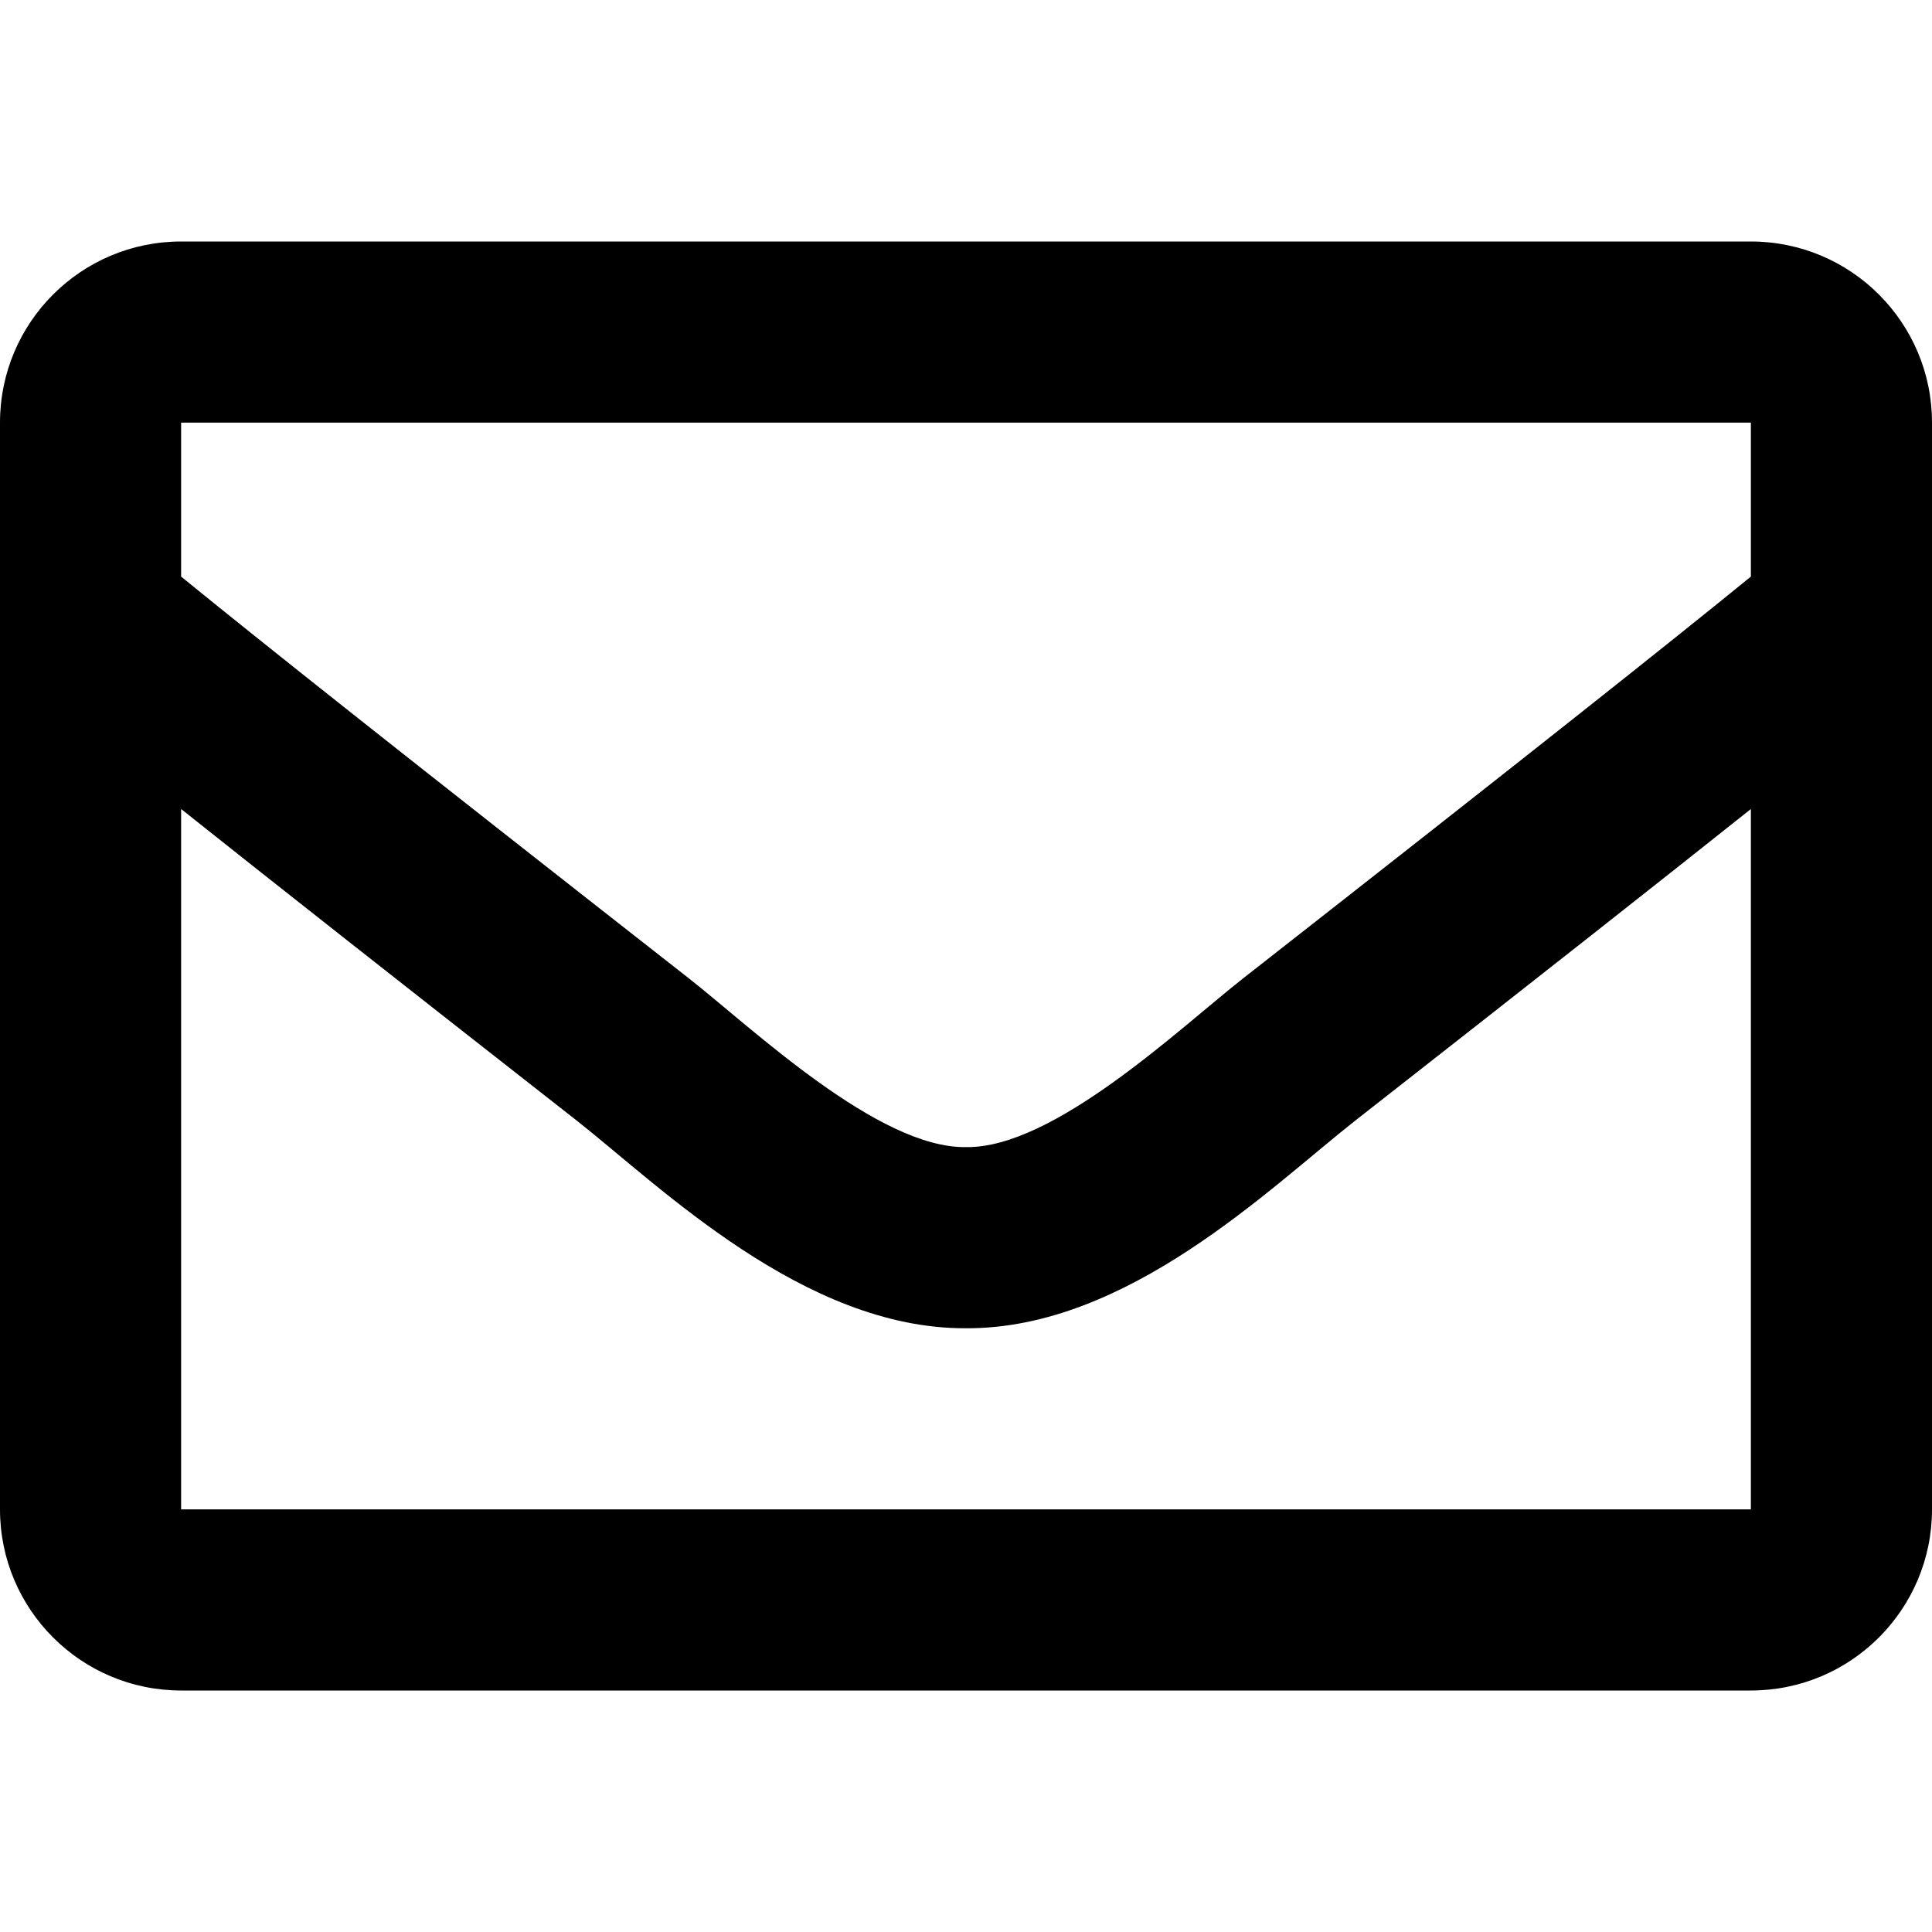
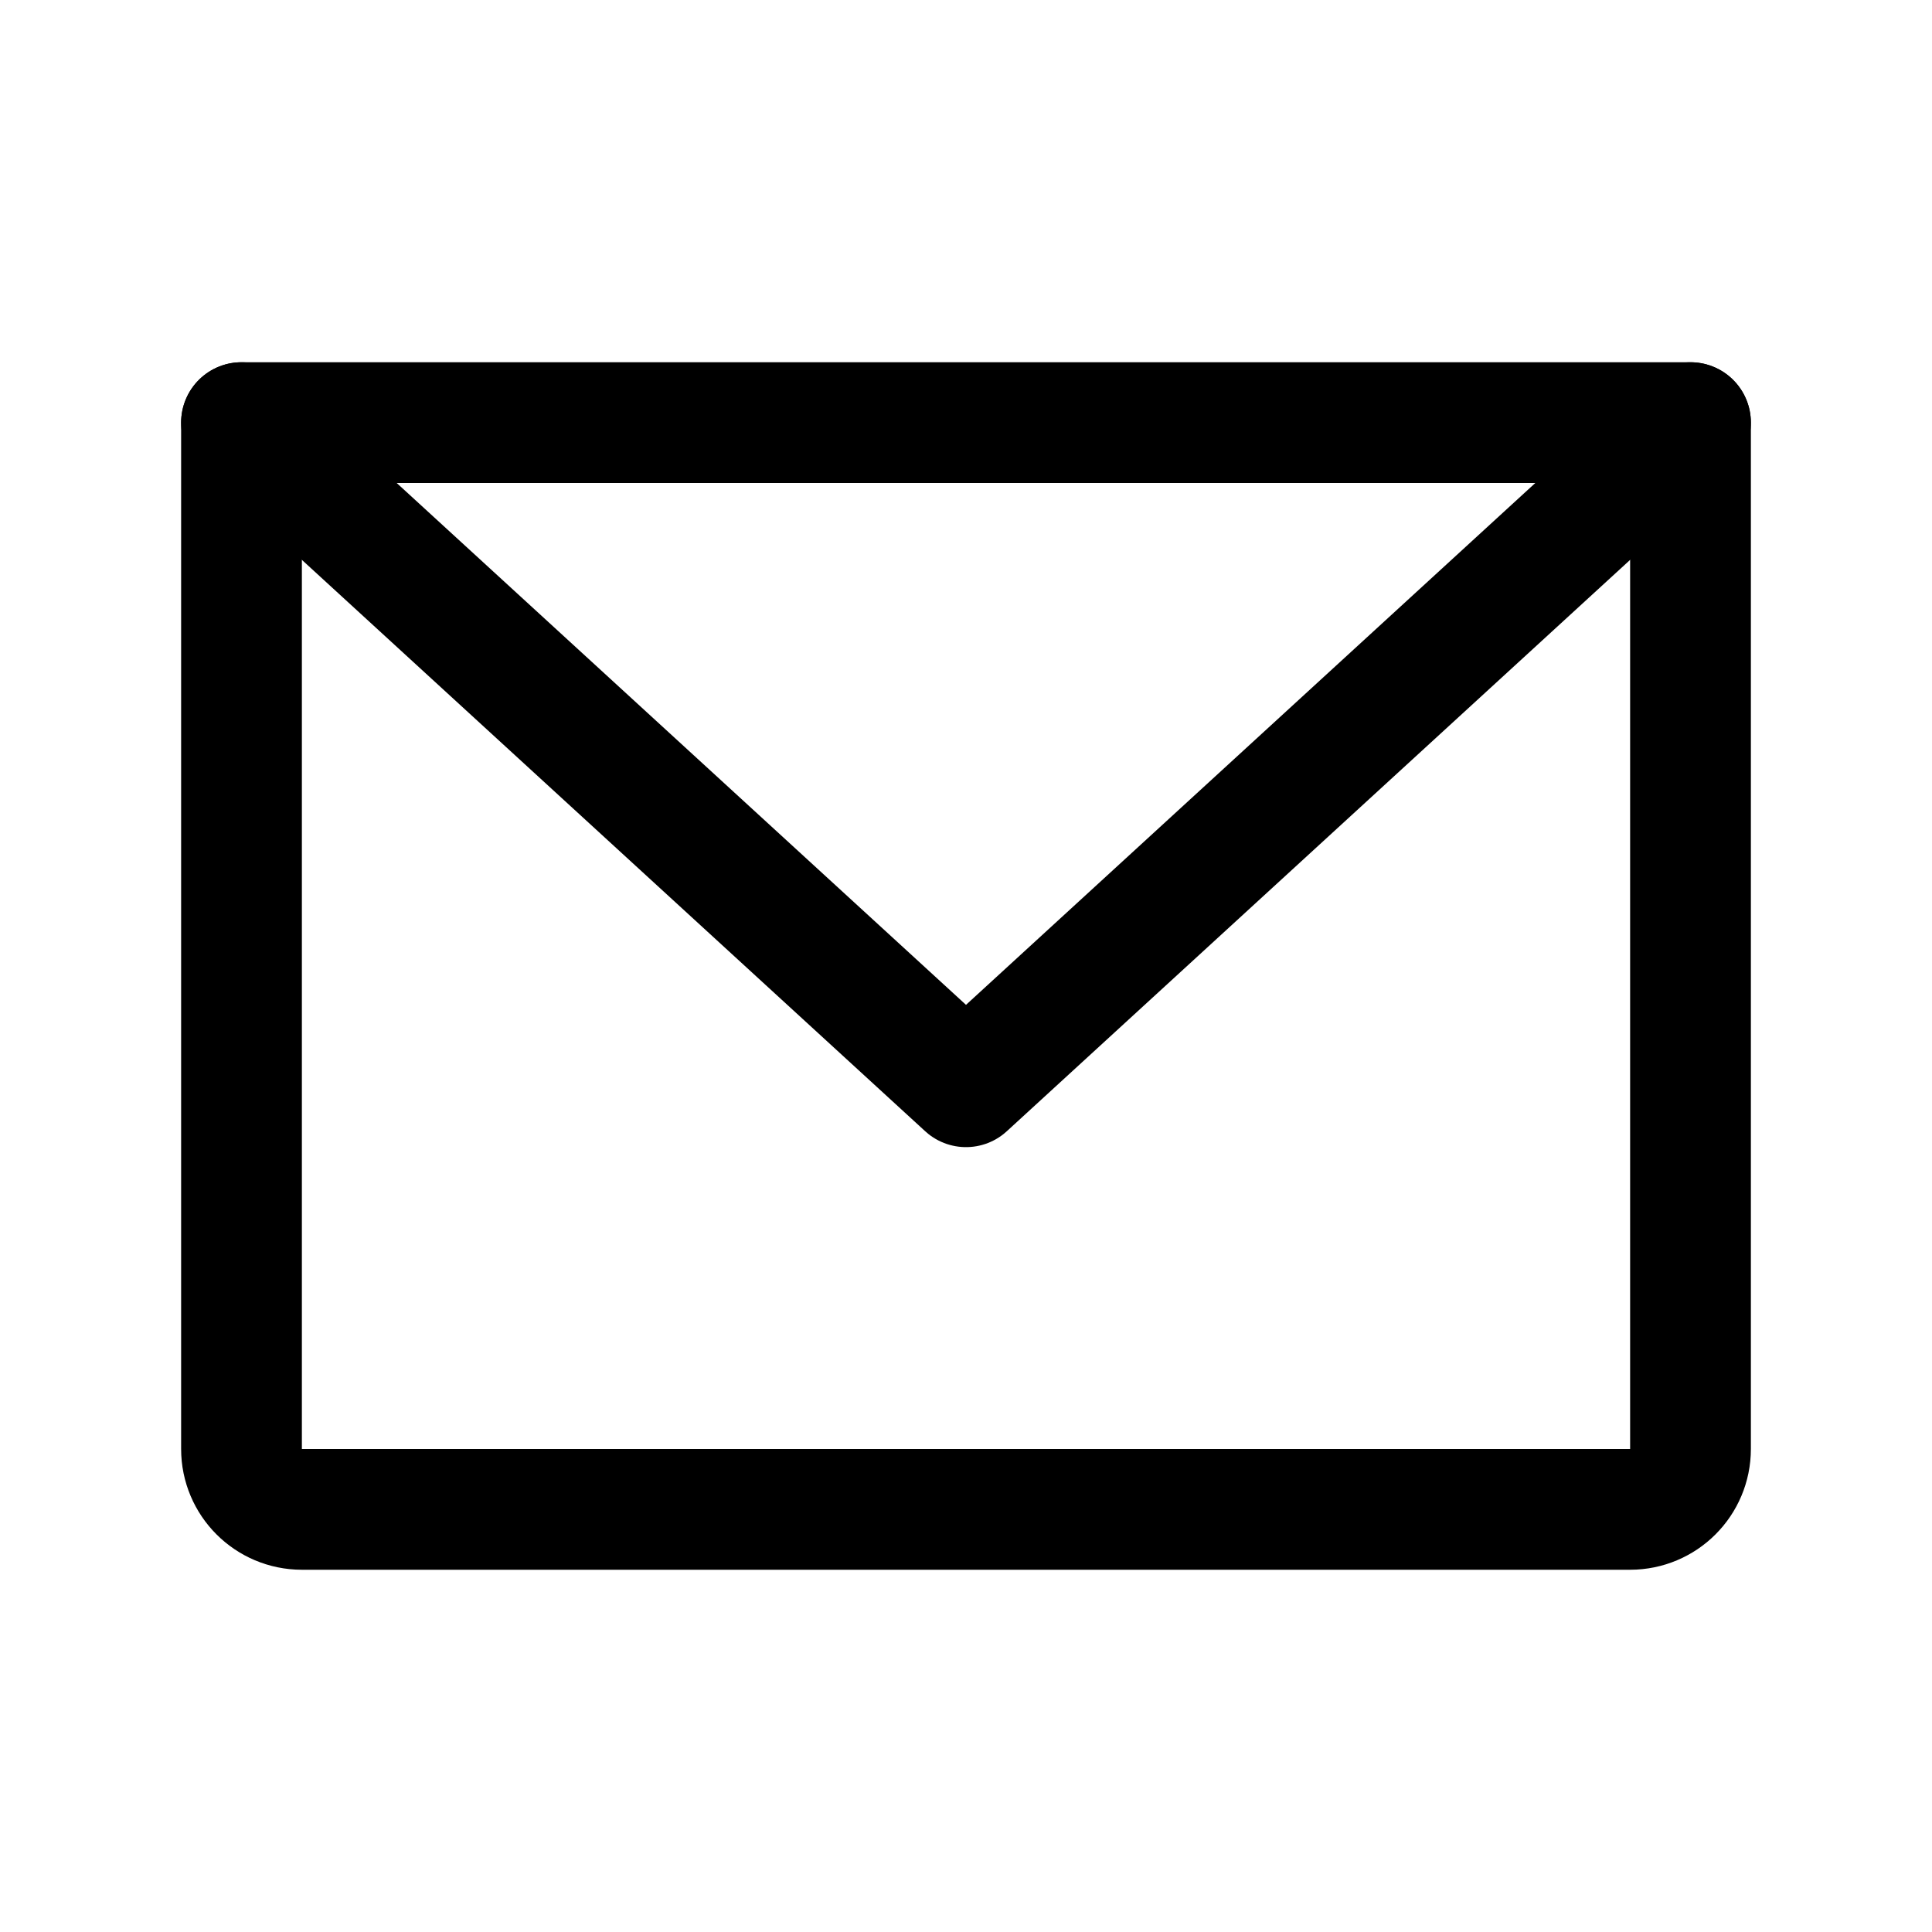
- <svg xmlns="http://www.w3.org/2000/svg" viewBox="0 0 512 512" width="24" height="24">
-   <path fill="currentColor" d="M464 64H48C21.49 64 0 85.49 0 112v288c0 26.51 21.49 48 48 48h416c26.51 0 48-21.49 48-48V112c0-26.51-21.49-48-48-48zm0 48v40.805c-22.422 18.259-58.168 46.651-134.587 106.49-16.841 13.247-50.201 45.072-73.413 44.701-23.208.375-56.579-31.459-73.413-44.701C106.18 199.465 70.425 171.067 48 152.805V112h416zM48 400V214.398c22.914 18.251 55.409 43.862 104.938 82.646 21.857 17.205 60.134 55.186 103.062 54.955 42.717.231 80.509-37.199 103.053-54.947 49.528-38.783 82.032-64.401 104.947-82.653V400H48z" />
+ <svg xmlns="http://www.w3.org/2000/svg" viewBox="0 0 256 256">
+   <rect width="256" height="256" fill="none" />
+   <path d="M32,56H224a0,0,0,0,1,0,0V192a8,8,0,0,1-8,8H40a8,8,0,0,1-8-8V56A0,0,0,0,1,32,56Z" fill="none" stroke="currentColor" stroke-linecap="round" stroke-linejoin="round" stroke-width="16" />
+   <polyline points="224 56 128 144 32 56" fill="none" stroke="currentColor" stroke-linecap="round" stroke-linejoin="round" stroke-width="16" />
</svg>
